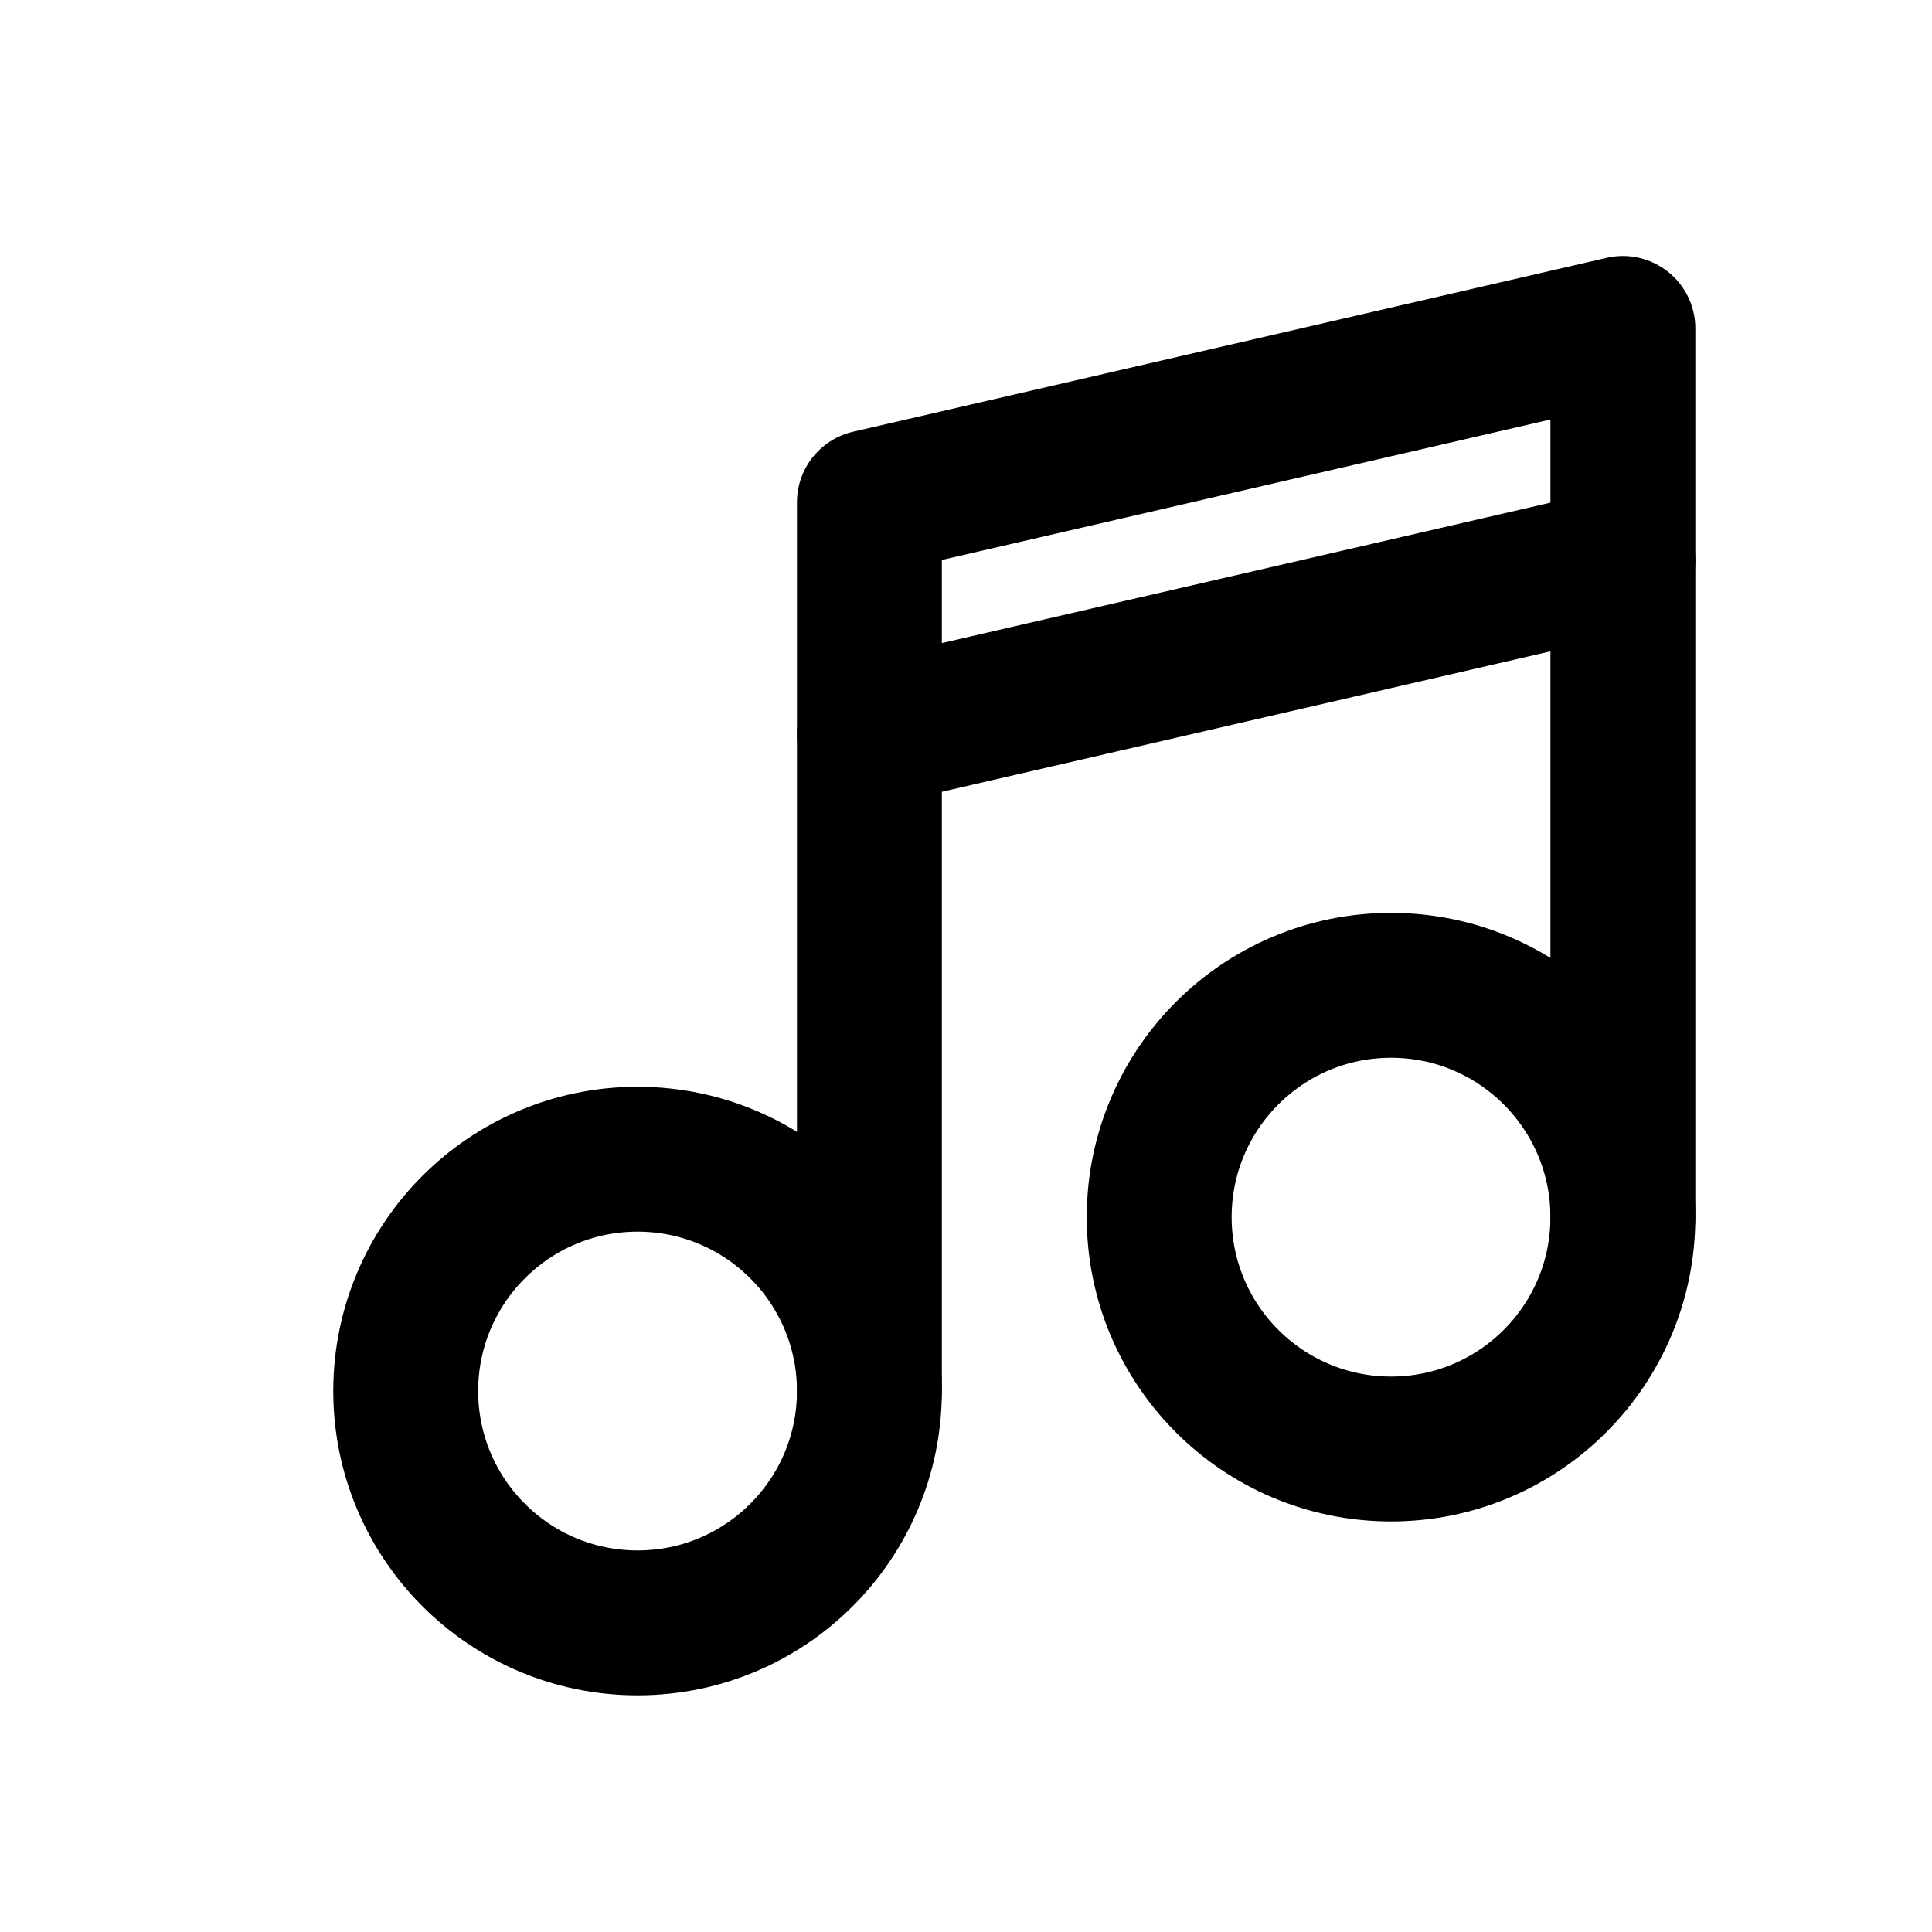
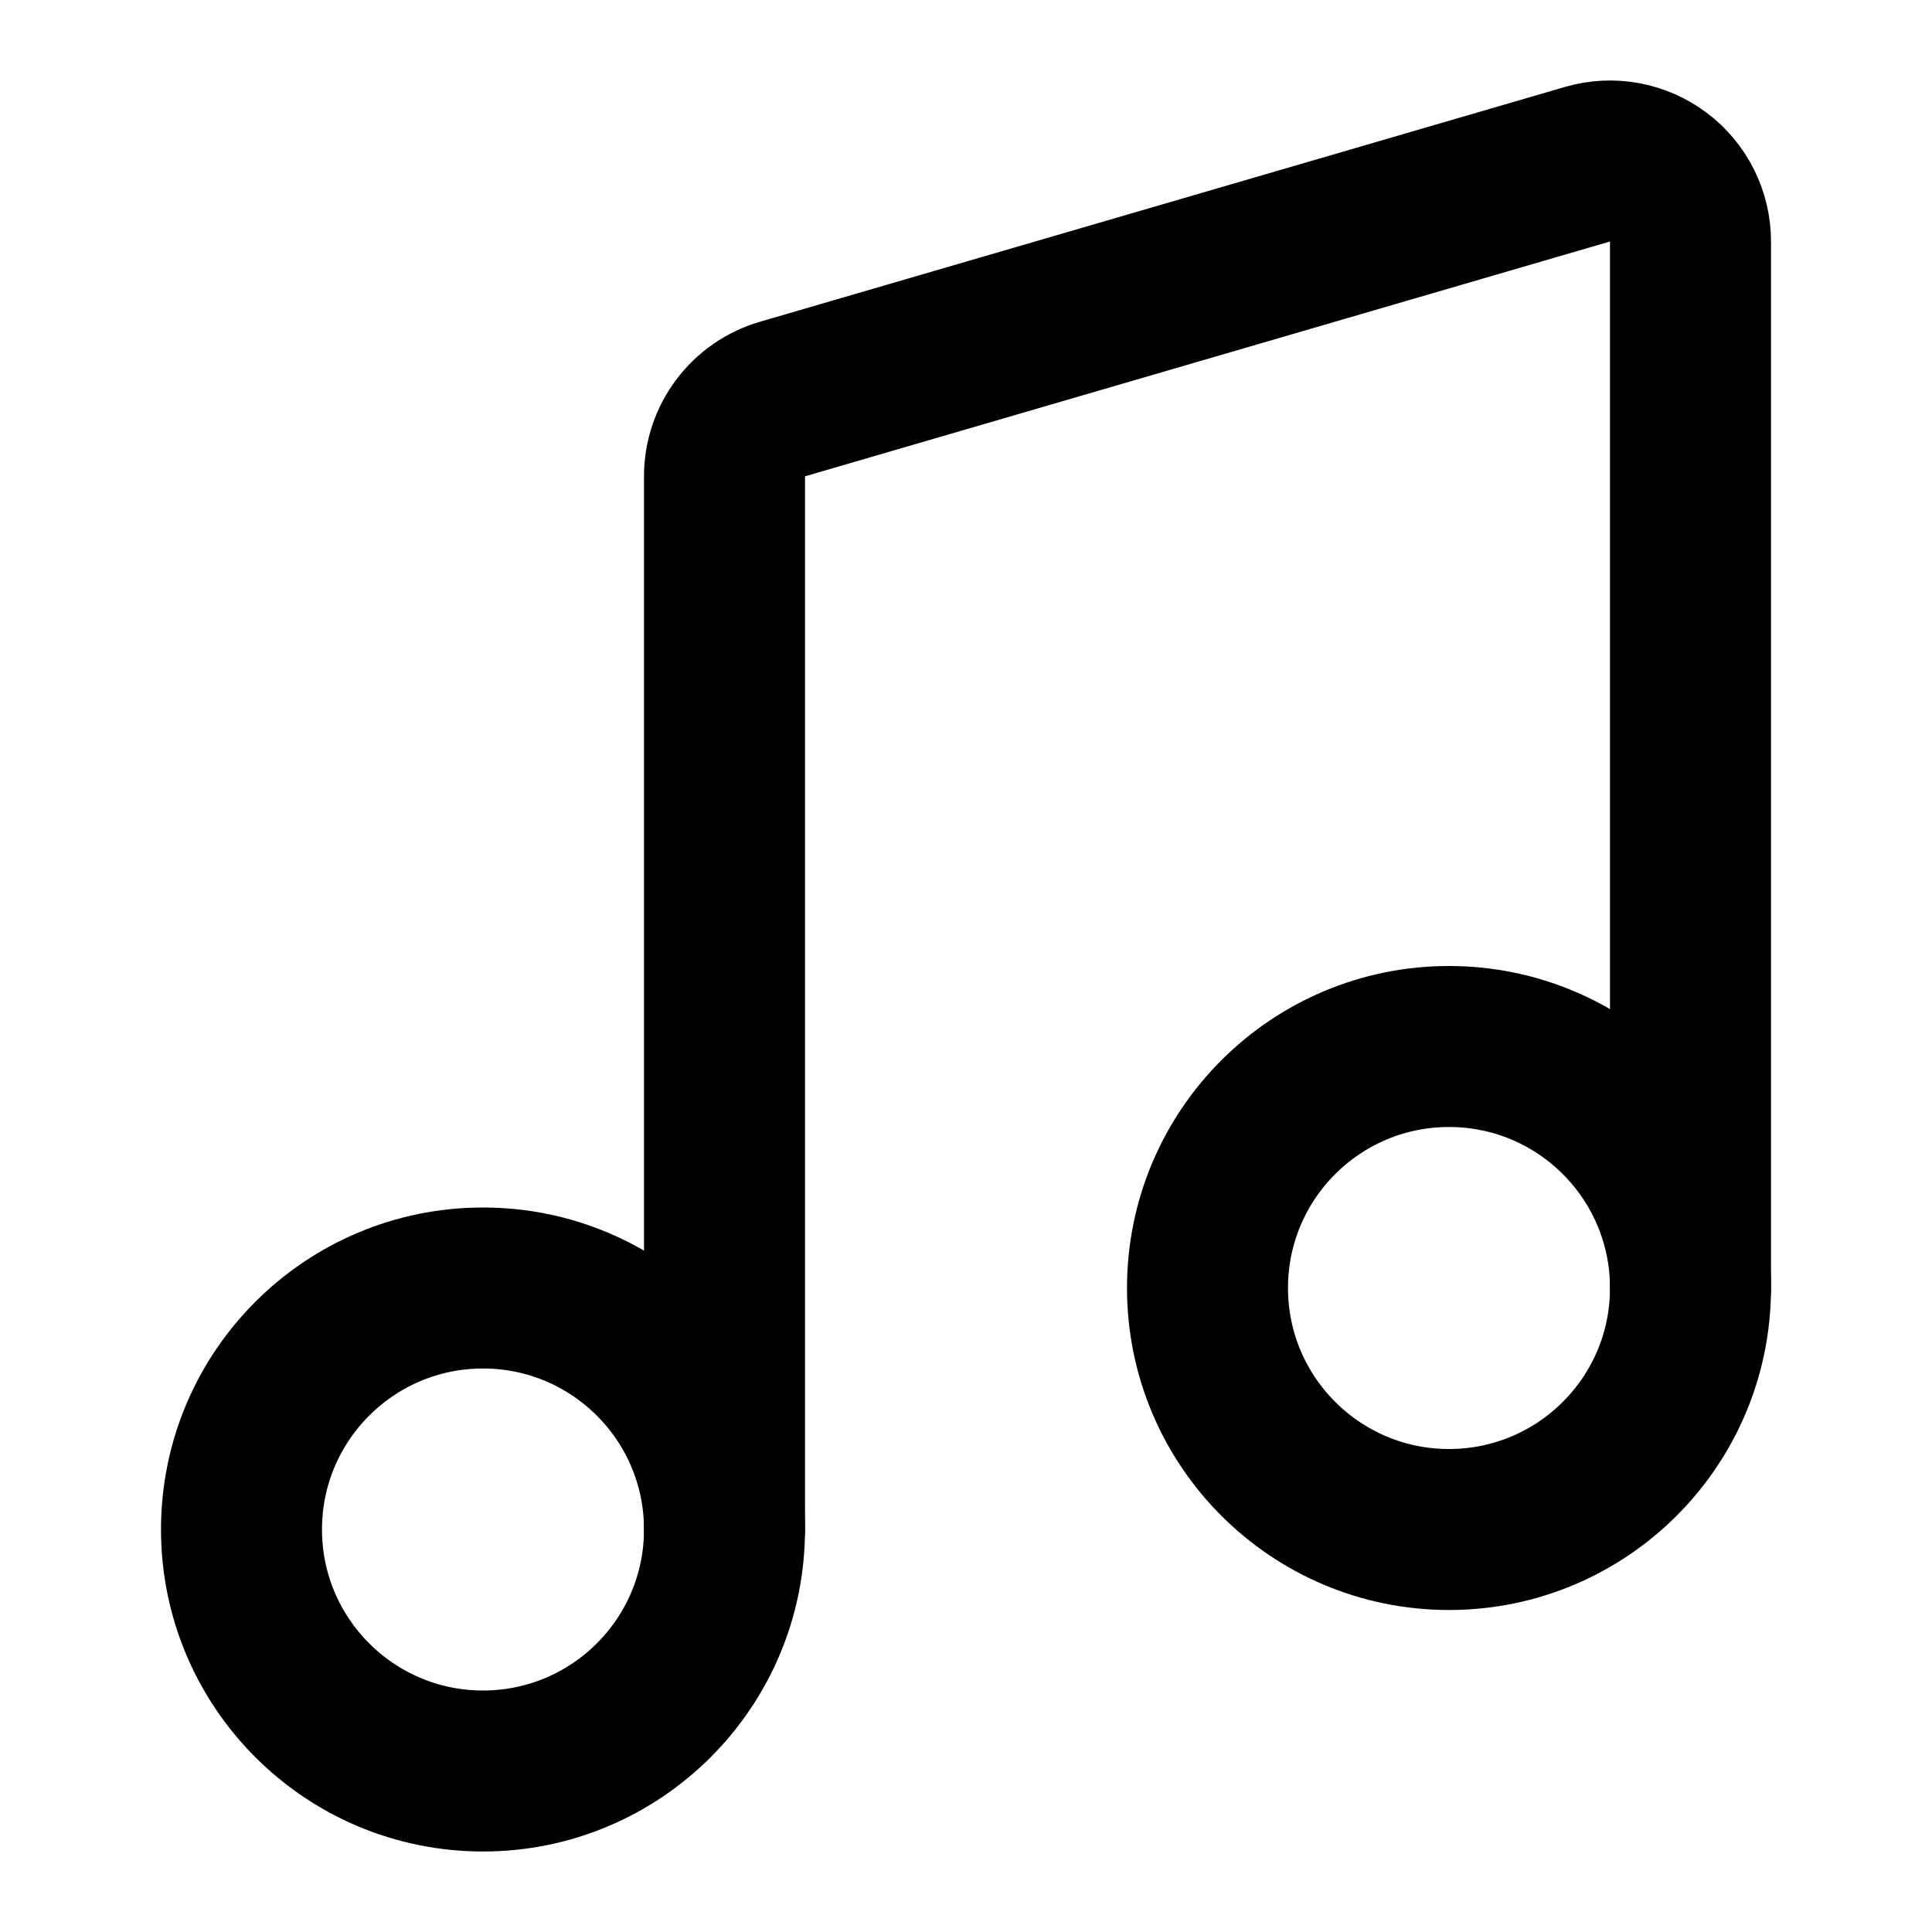
- <svg xmlns="http://www.w3.org/2000/svg" viewBox="0 0 20 20" fill="none" stroke="#000" stroke-width="1.5" stroke-linecap="round" stroke-linejoin="round">
-   <circle cx="6.6" cy="14.4" r="2.4" />
-   <circle cx="14.4" cy="12.6" r="2.4" />
-   <path d="M9 14.4V5.2l7.8-1.8v9.2" />
-   <path d="M9 7.6l7.8-1.8" />
+ <svg xmlns="http://www.w3.org/2000/svg" class="lucide lucide-eighth-notes" width="24" height="24" viewBox="0 0 24 24" fill="none" stroke="currentColor" stroke-width="2" stroke-linecap="round" stroke-linejoin="round">
+   <path d="M21 16V3a1 1 0 0 0-1.28-.96l-10 2.917a1 1 0 0 0-.72.96V19" />
+   <circle cx="18" cy="16" r="3" />
+   <circle cx="6" cy="19" r="3" />
</svg>
